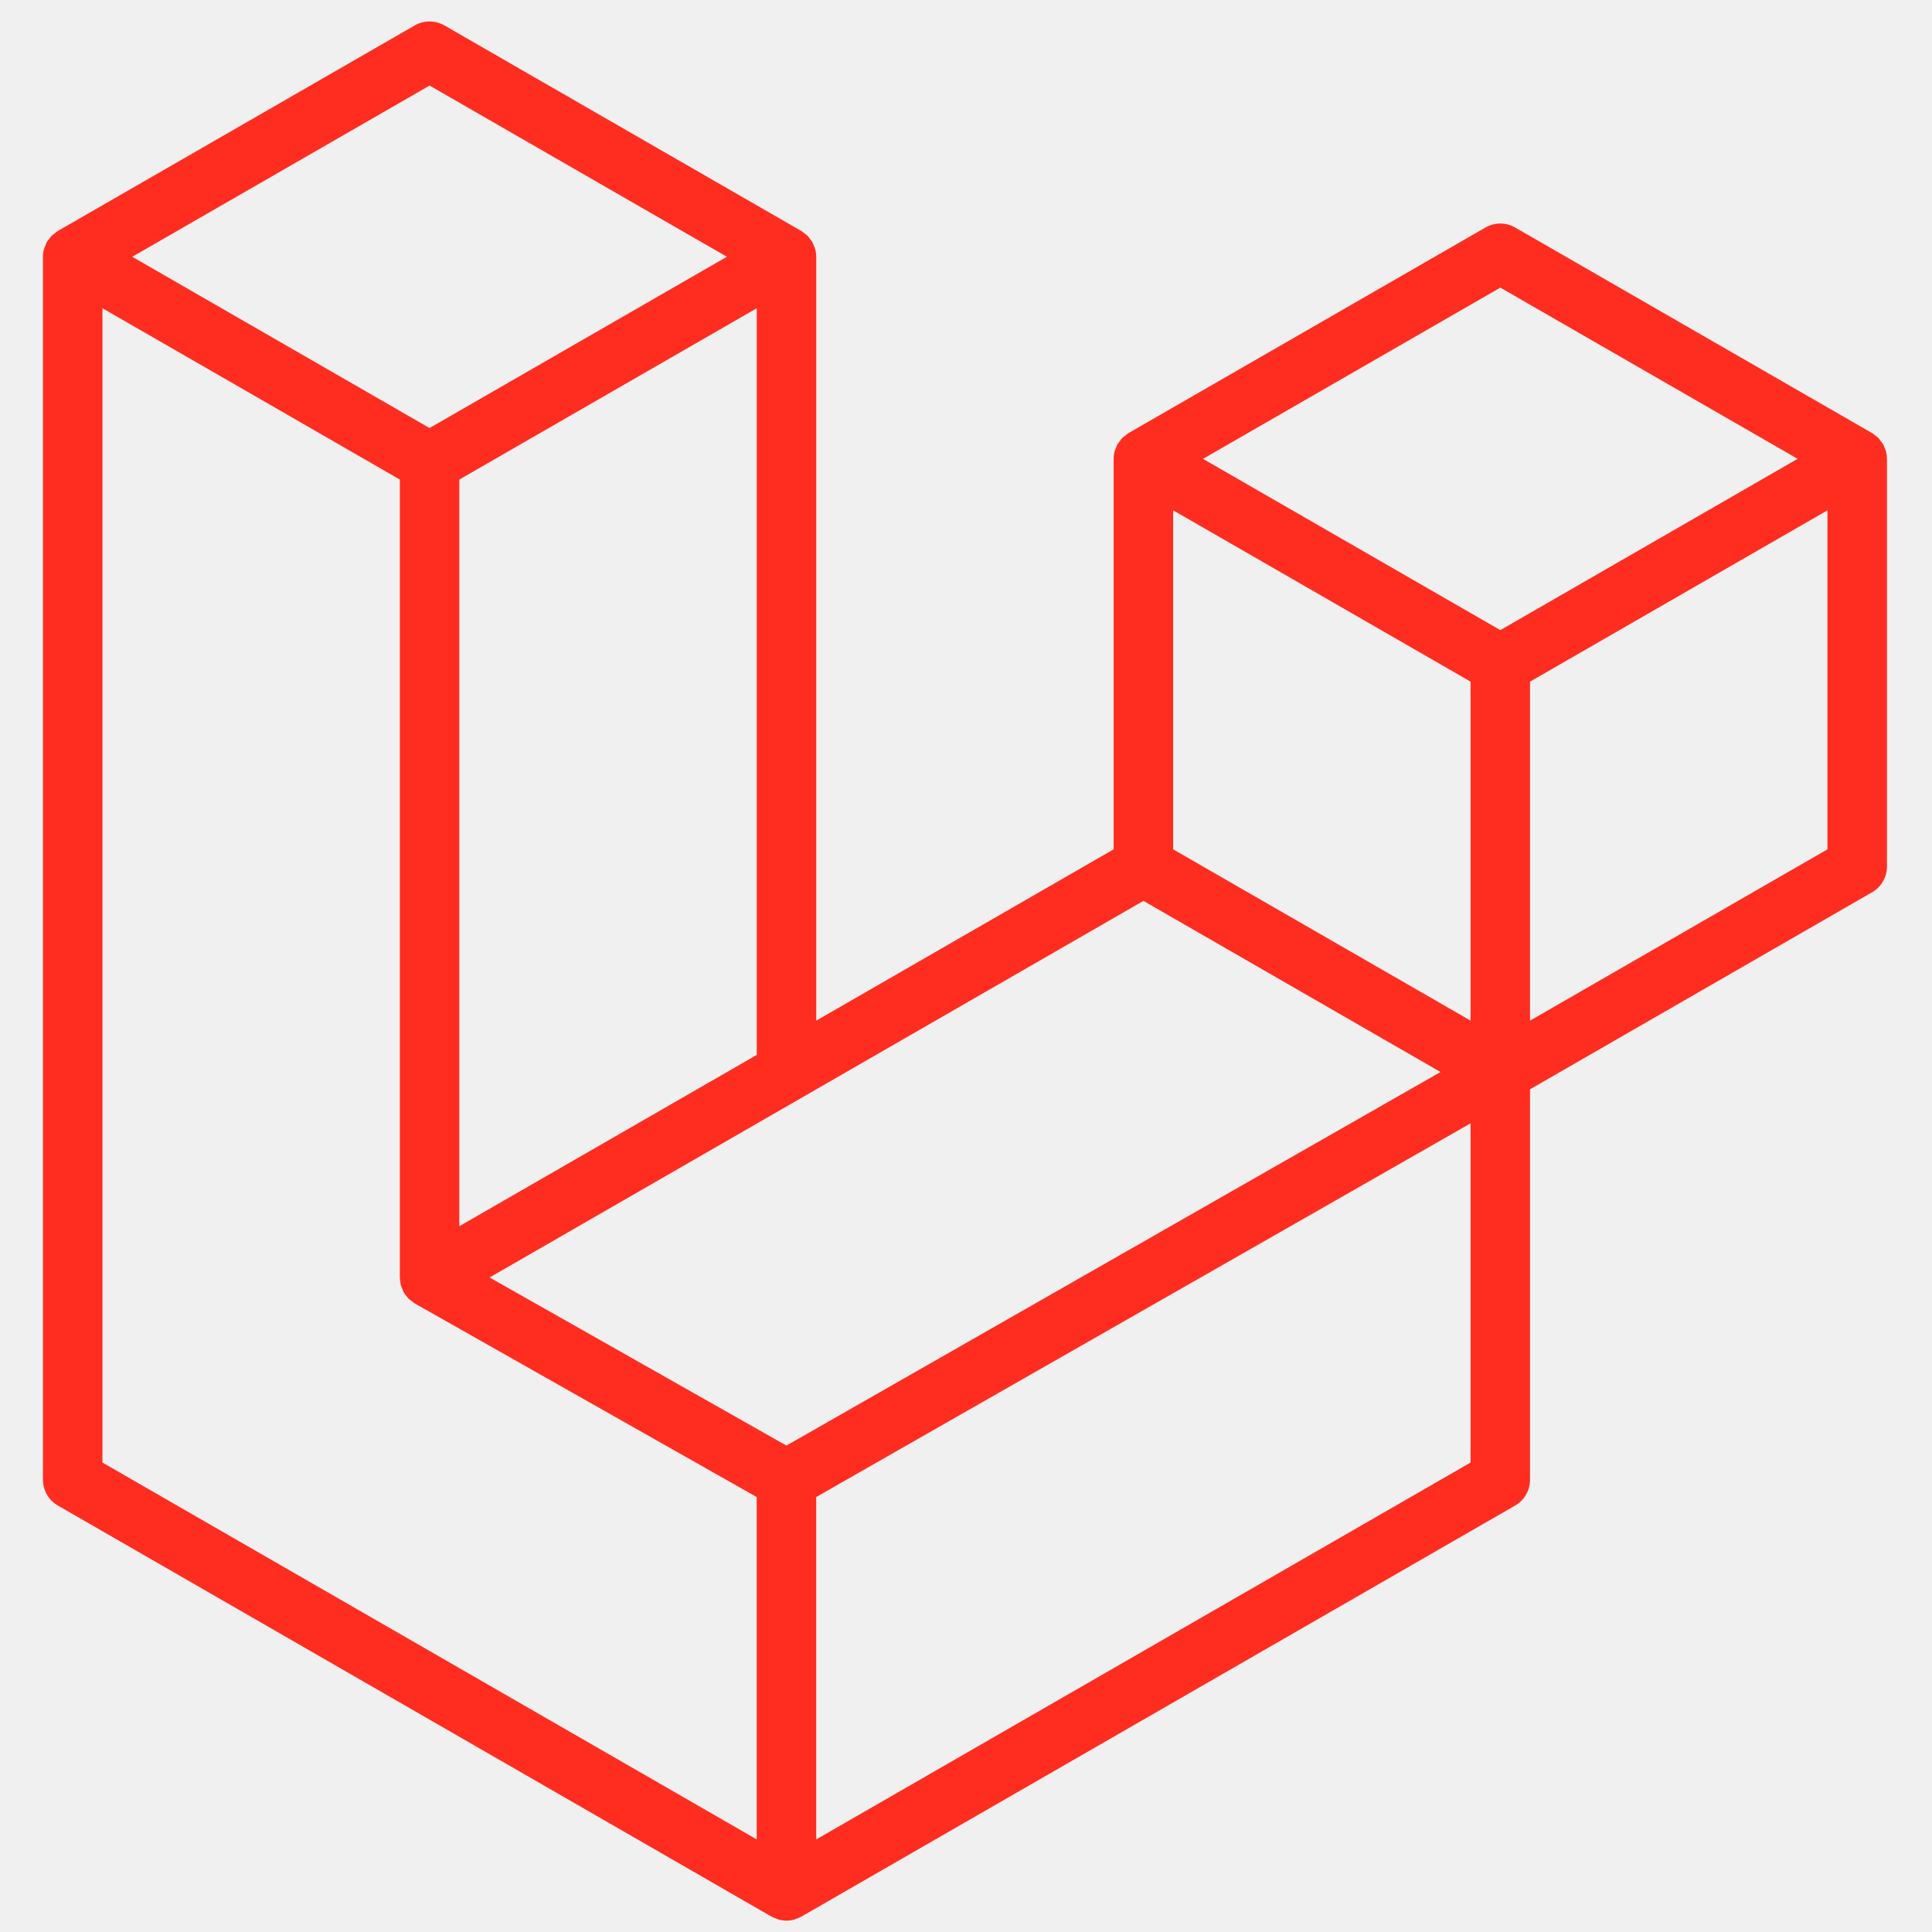
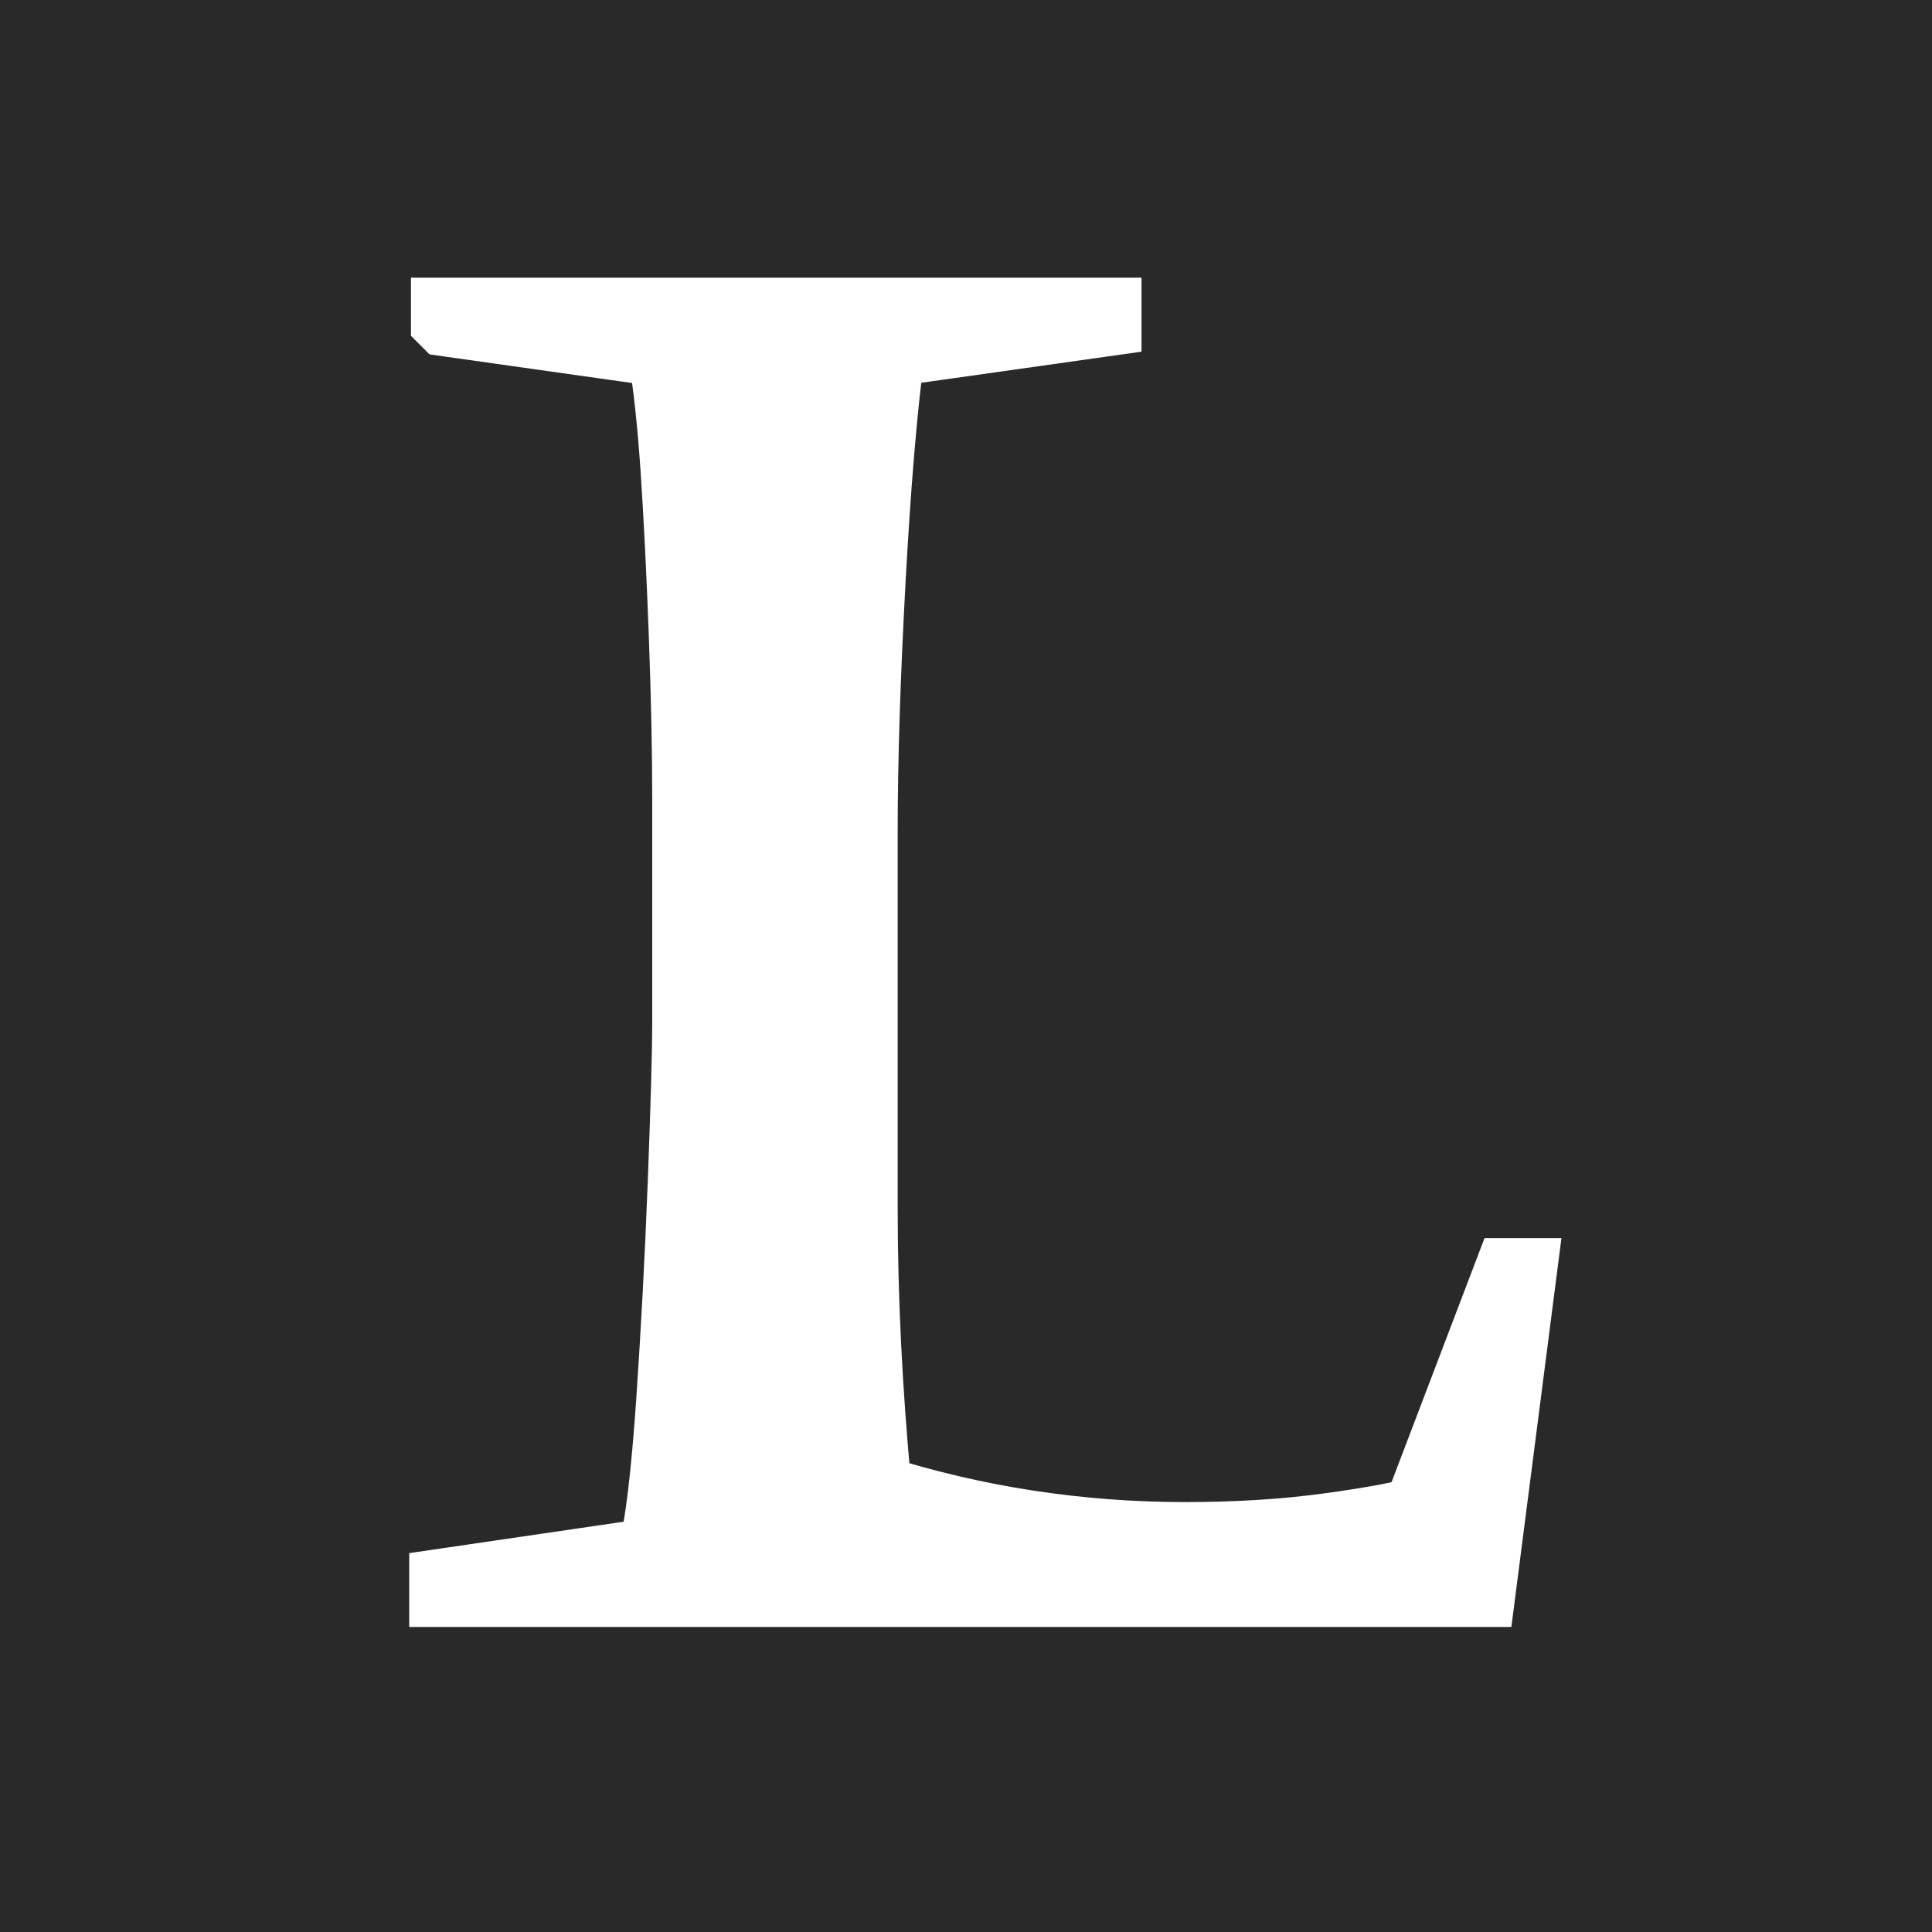
- <svg xmlns="http://www.w3.org/2000/svg" width="166" height="166" viewBox="0 0 166 166" fill="none">
-   <path fill-rule="evenodd" clip-rule="evenodd" d="M162.041 38.759C162.099 38.977 162.129 39.201 162.13 39.426V74.452C162.13 74.902 162.011 75.344 161.786 75.733C161.561 76.122 161.237 76.444 160.847 76.668L131.462 93.594V127.141C131.462 128.054 130.977 128.897 130.186 129.357L68.847 164.683C68.707 164.763 68.554 164.814 68.401 164.868C68.343 164.887 68.289 164.922 68.228 164.938C67.8 165.051 67.349 165.051 66.92 164.938C66.85 164.919 66.786 164.881 66.719 164.855C66.579 164.804 66.432 164.76 66.298 164.683L4.972 129.357C4.583 129.133 4.259 128.81 4.034 128.421C3.808 128.032 3.69 127.591 3.689 127.141L3.689 22.063C3.689 21.834 3.721 21.61 3.779 21.393C3.798 21.32 3.843 21.253 3.868 21.179C3.916 21.045 3.961 20.908 4.031 20.783C4.079 20.7 4.149 20.633 4.206 20.557C4.28 20.454 4.347 20.349 4.433 20.26C4.506 20.186 4.602 20.132 4.685 20.068C4.778 19.992 4.861 19.909 4.966 19.848L35.633 2.185C36.022 1.961 36.462 1.844 36.91 1.844C37.358 1.844 37.798 1.961 38.186 2.185L68.851 19.848H68.857C68.959 19.912 69.045 19.992 69.138 20.065C69.221 20.129 69.313 20.186 69.387 20.257C69.476 20.349 69.54 20.454 69.616 20.557C69.671 20.633 69.744 20.7 69.789 20.783C69.862 20.911 69.904 21.045 69.955 21.179C69.98 21.253 70.025 21.32 70.044 21.396C70.103 21.614 70.133 21.838 70.133 22.063V87.694L95.686 72.974V39.423C95.686 39.2 95.718 38.973 95.775 38.759C95.798 38.683 95.839 38.615 95.865 38.542C95.916 38.408 95.96 38.271 96.031 38.146C96.079 38.063 96.149 37.996 96.203 37.92C96.279 37.818 96.343 37.712 96.433 37.623C96.506 37.549 96.599 37.495 96.681 37.431C96.777 37.355 96.86 37.272 96.962 37.211L127.633 19.548C128.021 19.324 128.461 19.206 128.91 19.206C129.358 19.206 129.798 19.324 130.186 19.548L160.85 37.211C160.959 37.275 161.042 37.355 161.137 37.428C161.217 37.492 161.31 37.549 161.383 37.62C161.473 37.712 161.536 37.818 161.613 37.92C161.67 37.996 161.741 38.063 161.785 38.146C161.859 38.271 161.9 38.408 161.951 38.542C161.98 38.615 162.021 38.683 162.041 38.759ZM157.018 72.974V43.848L146.287 50.028L131.462 58.568V87.694L157.021 72.974H157.018ZM126.354 125.663V96.518L111.771 104.85L70.13 128.626V158.046L126.354 125.663ZM8.801 26.485V125.663L65.018 158.043V128.629L35.649 112L35.64 111.994L35.627 111.988C35.528 111.93 35.445 111.847 35.353 111.777C35.273 111.713 35.18 111.662 35.11 111.592L35.104 111.582C35.021 111.502 34.963 111.403 34.893 111.314C34.829 111.228 34.753 111.154 34.702 111.065L34.699 111.055C34.641 110.96 34.606 110.845 34.565 110.736C34.523 110.64 34.469 110.551 34.443 110.449C34.411 110.328 34.405 110.197 34.392 110.072C34.379 109.976 34.354 109.881 34.354 109.785V109.778V41.205L19.532 32.662L8.801 26.485ZM36.913 7.35L11.364 22.063L36.907 36.777L62.453 22.06L36.907 7.35H36.913ZM50.2 99.174L65.022 90.637V26.485L54.291 32.665L39.466 41.205V105.357L50.2 99.174ZM128.91 24.713L103.363 39.426L128.91 54.14L154.453 39.423L128.91 24.713ZM126.354 58.568L111.529 50.028L100.798 43.848V72.974L115.619 81.511L126.354 87.694V58.568ZM67.571 124.205L105.042 102.803L123.772 92.109L98.245 77.405L68.854 94.334L42.066 109.762L67.571 124.205Z" fill="#FF2D20" />
+ <svg xmlns="http://www.w3.org/2000/svg" id="Layer_2" data-name="Layer 2" viewBox="0 0 166 166">
+   <g id="Layer_1-2" data-name="Layer 1">
+     <rect width="166" height="166" fill="#282928" />
+     <path d="M38.31,27.61v-.75h56.77v.75l-18.62,2.63c-.65,4.86-1.2,11.4-1.65,19.64-.45,8.24-.68,15.43-.68,21.59v32.29c0,7.76.4,15.84,1.2,24.25,8.56,2.7,17.39,4.05,26.51,4.05,4.4,0,8.46-.25,12.16-.75,3.7-.5,6.31-.98,7.81-1.43l7.81-20.5h1.13l-3.53,27.41H38.16v-.75l17.95-2.63c.6-2.4,1.11-6.68,1.54-12.84.42-6.16.76-12.51,1.01-19.07.25-6.56.38-11.19.38-13.89v-18.92c0-4.15-.1-8.92-.3-14.3-.2-5.38-.44-10.1-.71-14.15-.28-4.05-.64-7.38-1.09-9.99l-18.62-2.63ZM61.06,29.64v104.22h5.26V29.64h-5.26Z" fill="#fff" stroke="#fff" stroke-miterlimit="10" stroke-width="6" />
+   </g>
</svg>
